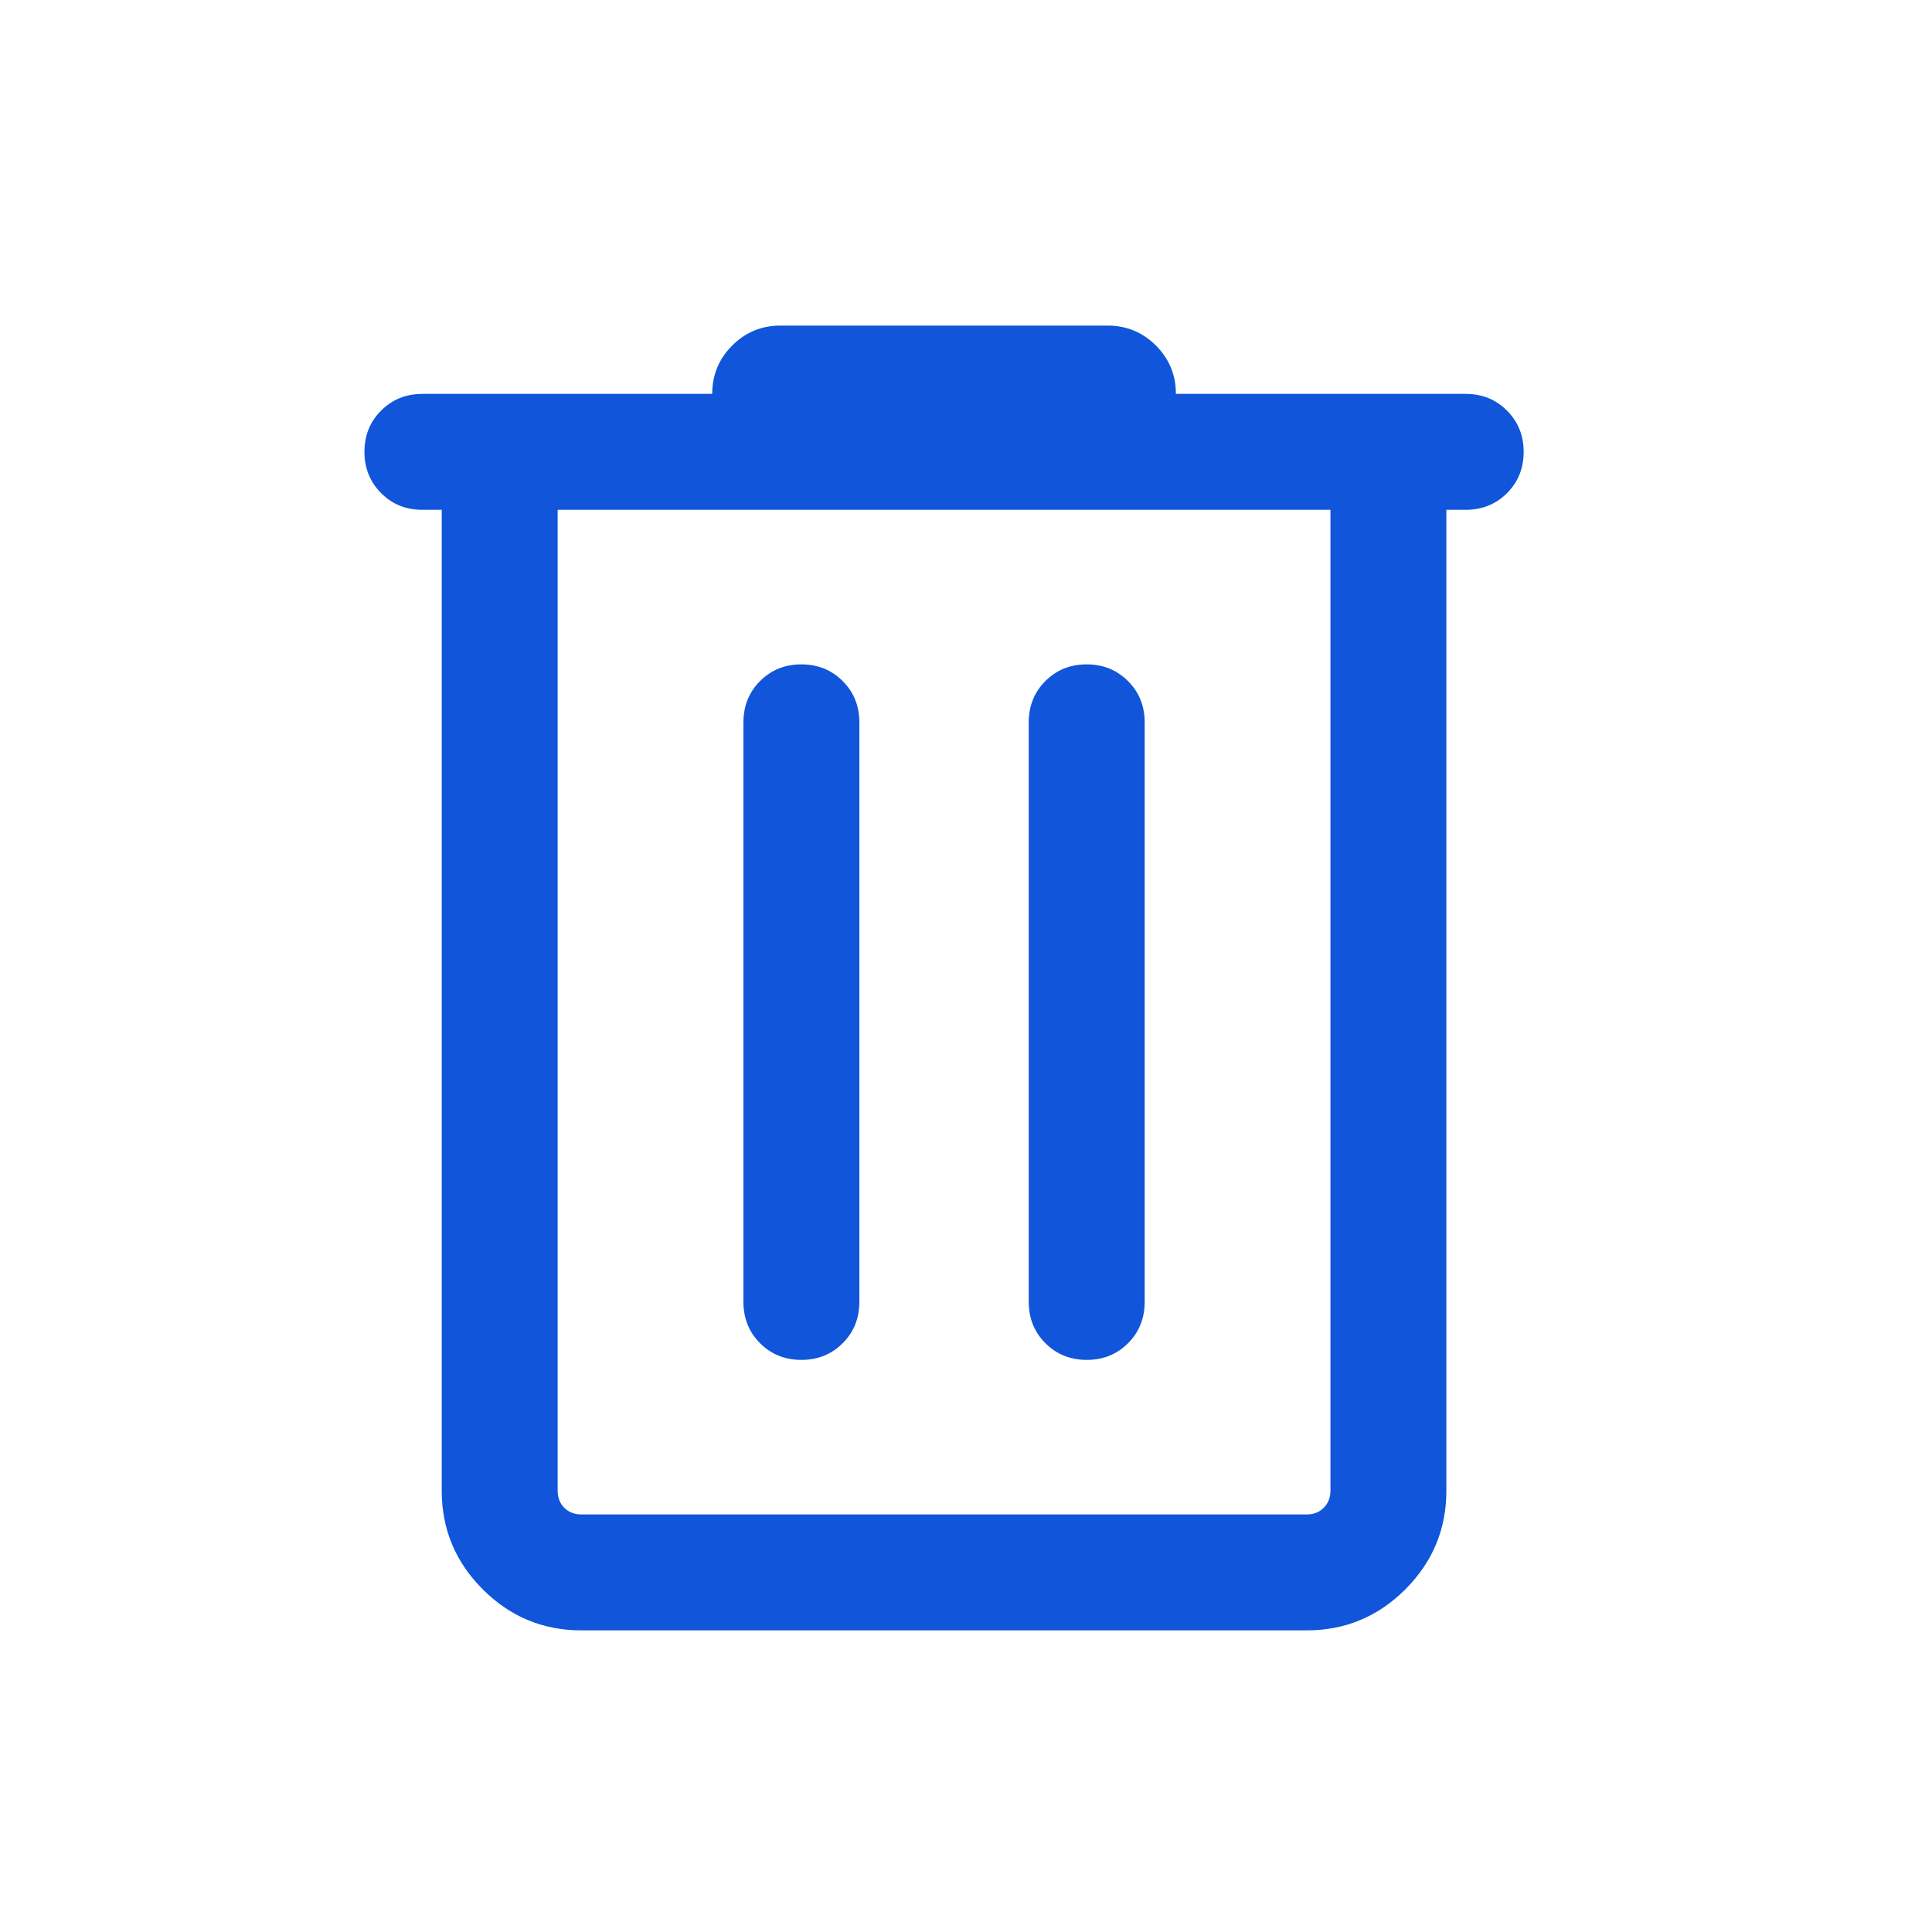
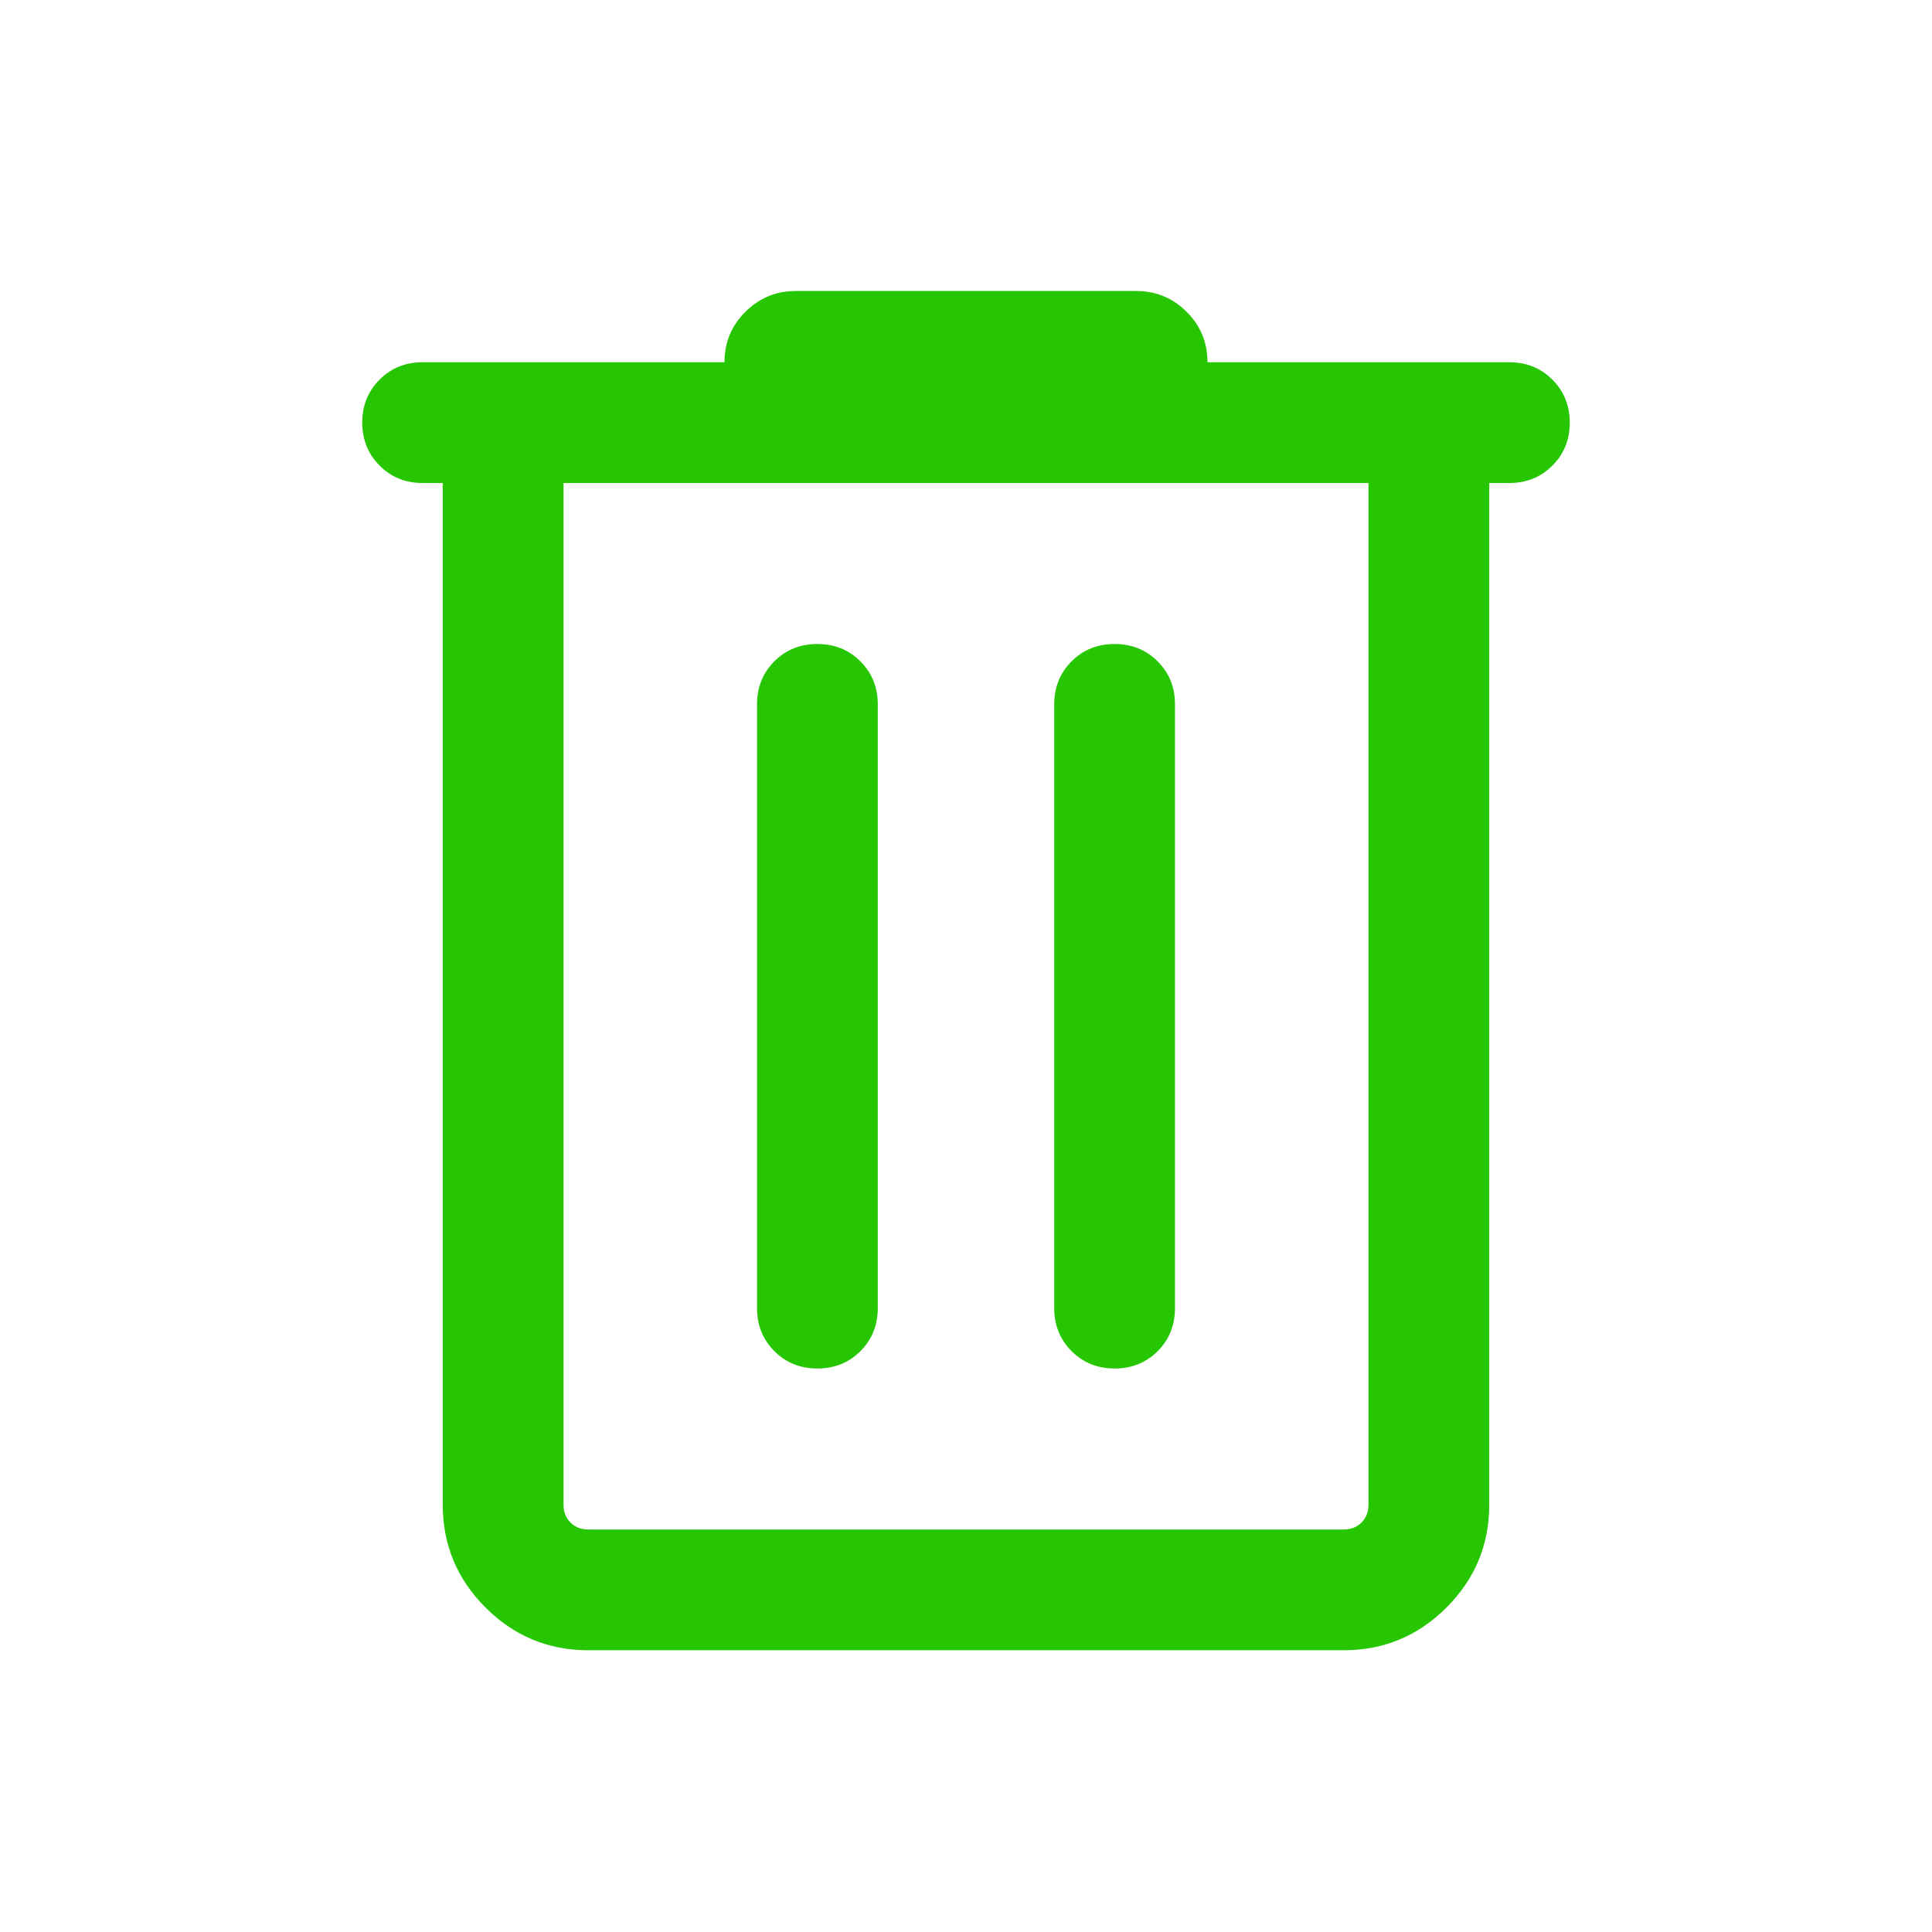
- <svg xmlns="http://www.w3.org/2000/svg" width="25" height="25" viewBox="0 0 25 25" fill="none">
-   <mask id="mask0_141_7" style="mask-type:alpha" maskUnits="userSpaceOnUse" x="0" y="0" width="25" height="25">
-     <rect x="0.216" y="0.597" width="24" height="24" fill="#D9D9D9" />
+ <svg xmlns="http://www.w3.org/2000/svg" width="24" height="24" viewBox="0 0 24 24" fill="none">
+   <mask id="mask0_141_7" style="mask-type:alpha" maskUnits="userSpaceOnUse" x="0" y="0" width="24" height="24">
+     <rect width="24" height="24" fill="#D9D9D9" />
  </mask>
  <g mask="url(#mask0_141_7)">
-     <path d="M7.524 21.097C7.026 21.097 6.601 20.92 6.247 20.566C5.893 20.212 5.716 19.786 5.716 19.289V6.597H5.466C5.253 6.597 5.075 6.525 4.932 6.381C4.788 6.237 4.716 6.059 4.716 5.847C4.716 5.634 4.788 5.456 4.932 5.313C5.075 5.169 5.253 5.097 5.466 5.097H9.216C9.216 4.852 9.302 4.644 9.475 4.471C9.647 4.299 9.855 4.213 10.1 4.213H14.331C14.576 4.213 14.785 4.299 14.957 4.471C15.13 4.644 15.216 4.852 15.216 5.097H18.966C19.178 5.097 19.356 5.169 19.5 5.313C19.644 5.457 19.716 5.635 19.716 5.847C19.716 6.06 19.644 6.238 19.5 6.382C19.356 6.525 19.178 6.597 18.966 6.597H18.716V19.289C18.716 19.786 18.539 20.212 18.185 20.566C17.831 20.92 17.405 21.097 16.908 21.097H7.524ZM17.216 6.597H7.216V19.289C7.216 19.379 7.245 19.453 7.302 19.511C7.36 19.568 7.434 19.597 7.524 19.597H16.908C16.998 19.597 17.072 19.568 17.129 19.511C17.187 19.453 17.216 19.379 17.216 19.289V6.597ZM10.37 17.597C10.582 17.597 10.761 17.525 10.904 17.381C11.048 17.238 11.12 17.059 11.12 16.847V9.347C11.12 9.135 11.048 8.956 10.904 8.813C10.76 8.669 10.582 8.597 10.369 8.597C10.157 8.597 9.979 8.669 9.835 8.813C9.692 8.956 9.62 9.135 9.62 9.347V16.847C9.62 17.059 9.692 17.238 9.835 17.381C9.979 17.525 10.157 17.597 10.37 17.597ZM14.062 17.597C14.275 17.597 14.453 17.525 14.597 17.381C14.74 17.238 14.812 17.059 14.812 16.847V9.347C14.812 9.135 14.74 8.956 14.596 8.813C14.452 8.669 14.274 8.597 14.062 8.597C13.849 8.597 13.671 8.669 13.527 8.813C13.384 8.956 13.312 9.135 13.312 9.347V16.847C13.312 17.059 13.384 17.238 13.528 17.381C13.671 17.525 13.85 17.597 14.062 17.597Z" fill="#1055DA" />
+     <path d="M7.308 20.5C6.811 20.5 6.385 20.323 6.031 19.969C5.677 19.615 5.5 19.189 5.5 18.692V6H5.25C5.037 6 4.859 5.928 4.716 5.784C4.572 5.64 4.5 5.462 4.5 5.25C4.5 5.037 4.572 4.859 4.716 4.715C4.859 4.572 5.037 4.5 5.25 4.5H9C9 4.255 9.086 4.046 9.259 3.874C9.431 3.702 9.64 3.615 9.884 3.615H14.116C14.36 3.615 14.569 3.702 14.741 3.874C14.914 4.046 15 4.255 15 4.5H18.75C18.962 4.5 19.141 4.572 19.284 4.716C19.428 4.86 19.5 5.038 19.5 5.25C19.5 5.463 19.428 5.641 19.284 5.784C19.141 5.928 18.962 6 18.75 6H18.5V18.692C18.5 19.189 18.323 19.615 17.969 19.969C17.615 20.323 17.189 20.5 16.692 20.5H7.308ZM17 6H7V18.692C7 18.782 7.029 18.856 7.087 18.913C7.144 18.971 7.218 19 7.308 19H16.692C16.782 19 16.856 18.971 16.913 18.913C16.971 18.856 17 18.782 17 18.692V6ZM10.154 17C10.367 17 10.545 16.928 10.688 16.785C10.832 16.641 10.904 16.462 10.904 16.25V8.75C10.904 8.537 10.832 8.359 10.688 8.215C10.544 8.072 10.366 8 10.153 8C9.941 8 9.763 8.072 9.619 8.215C9.476 8.359 9.404 8.537 9.404 8.75V16.25C9.404 16.462 9.476 16.641 9.62 16.785C9.763 16.928 9.942 17 10.154 17ZM13.847 17C14.059 17 14.237 16.928 14.381 16.785C14.524 16.641 14.596 16.462 14.596 16.25V8.75C14.596 8.537 14.524 8.359 14.38 8.215C14.237 8.072 14.058 8 13.846 8C13.633 8 13.455 8.072 13.312 8.215C13.168 8.359 13.096 8.537 13.096 8.75V16.25C13.096 16.462 13.168 16.641 13.312 16.785C13.456 16.928 13.634 17 13.847 17Z" fill="#26C602" />
  </g>
</svg>
